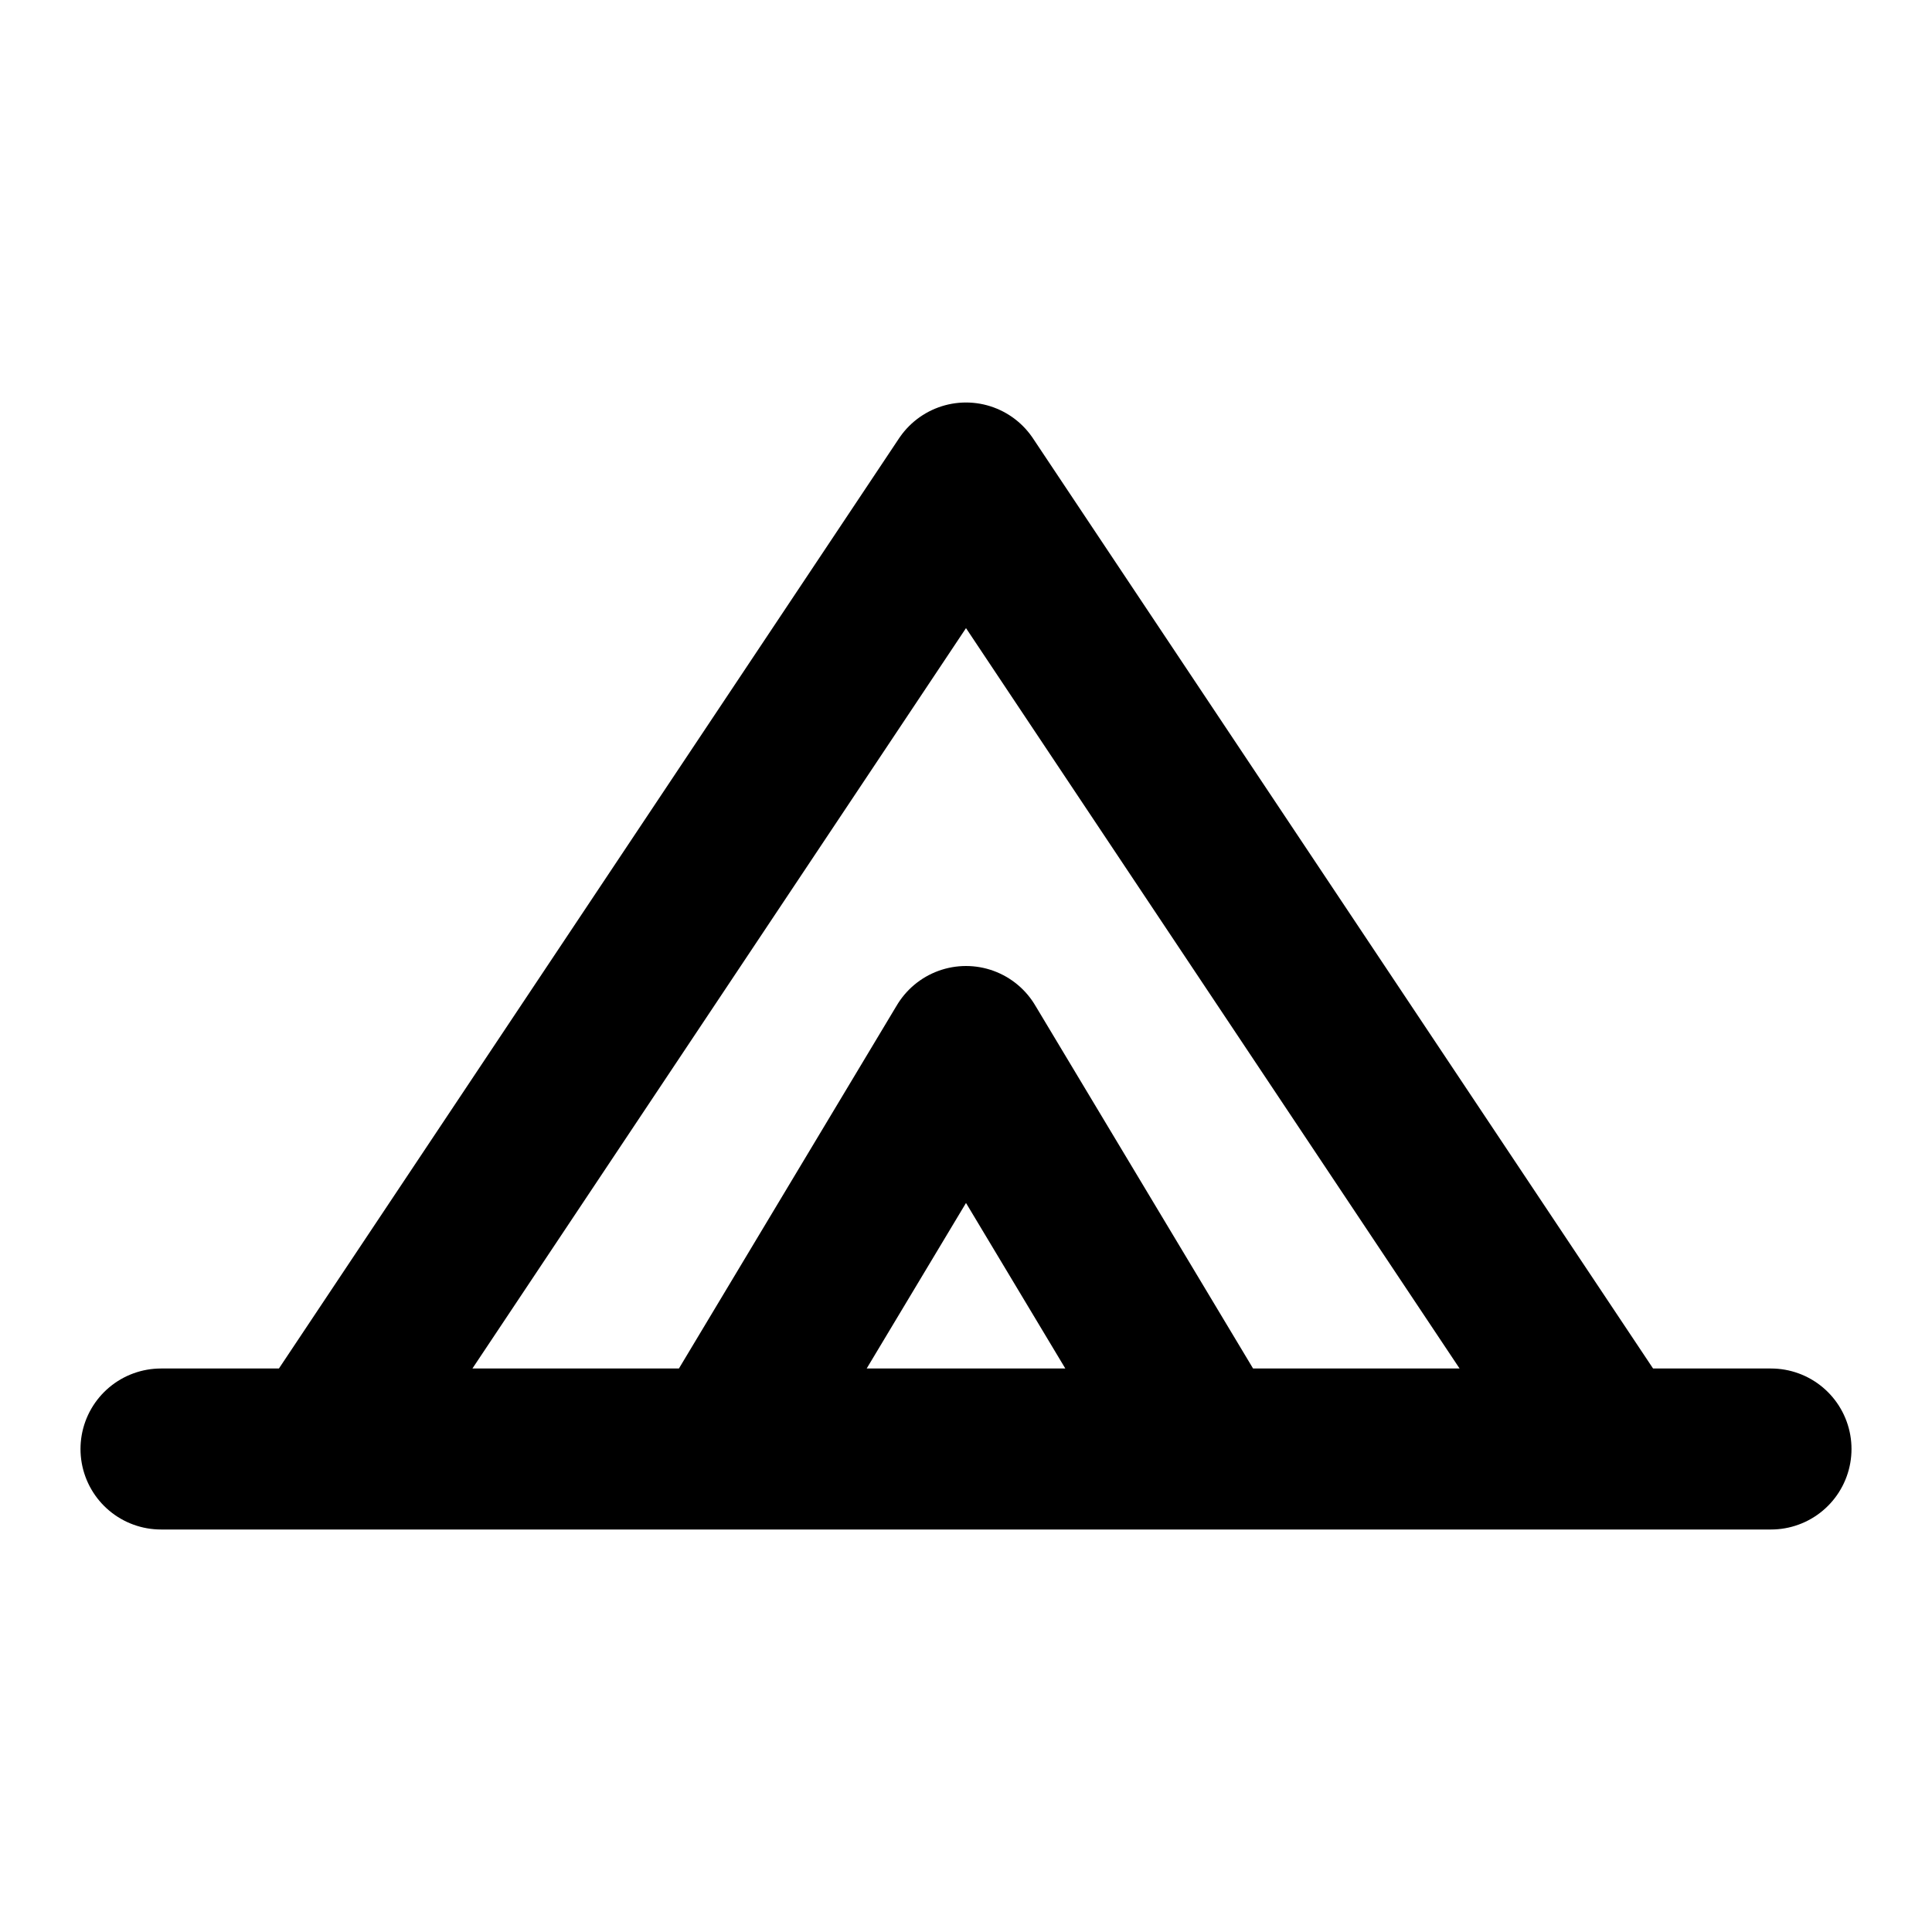
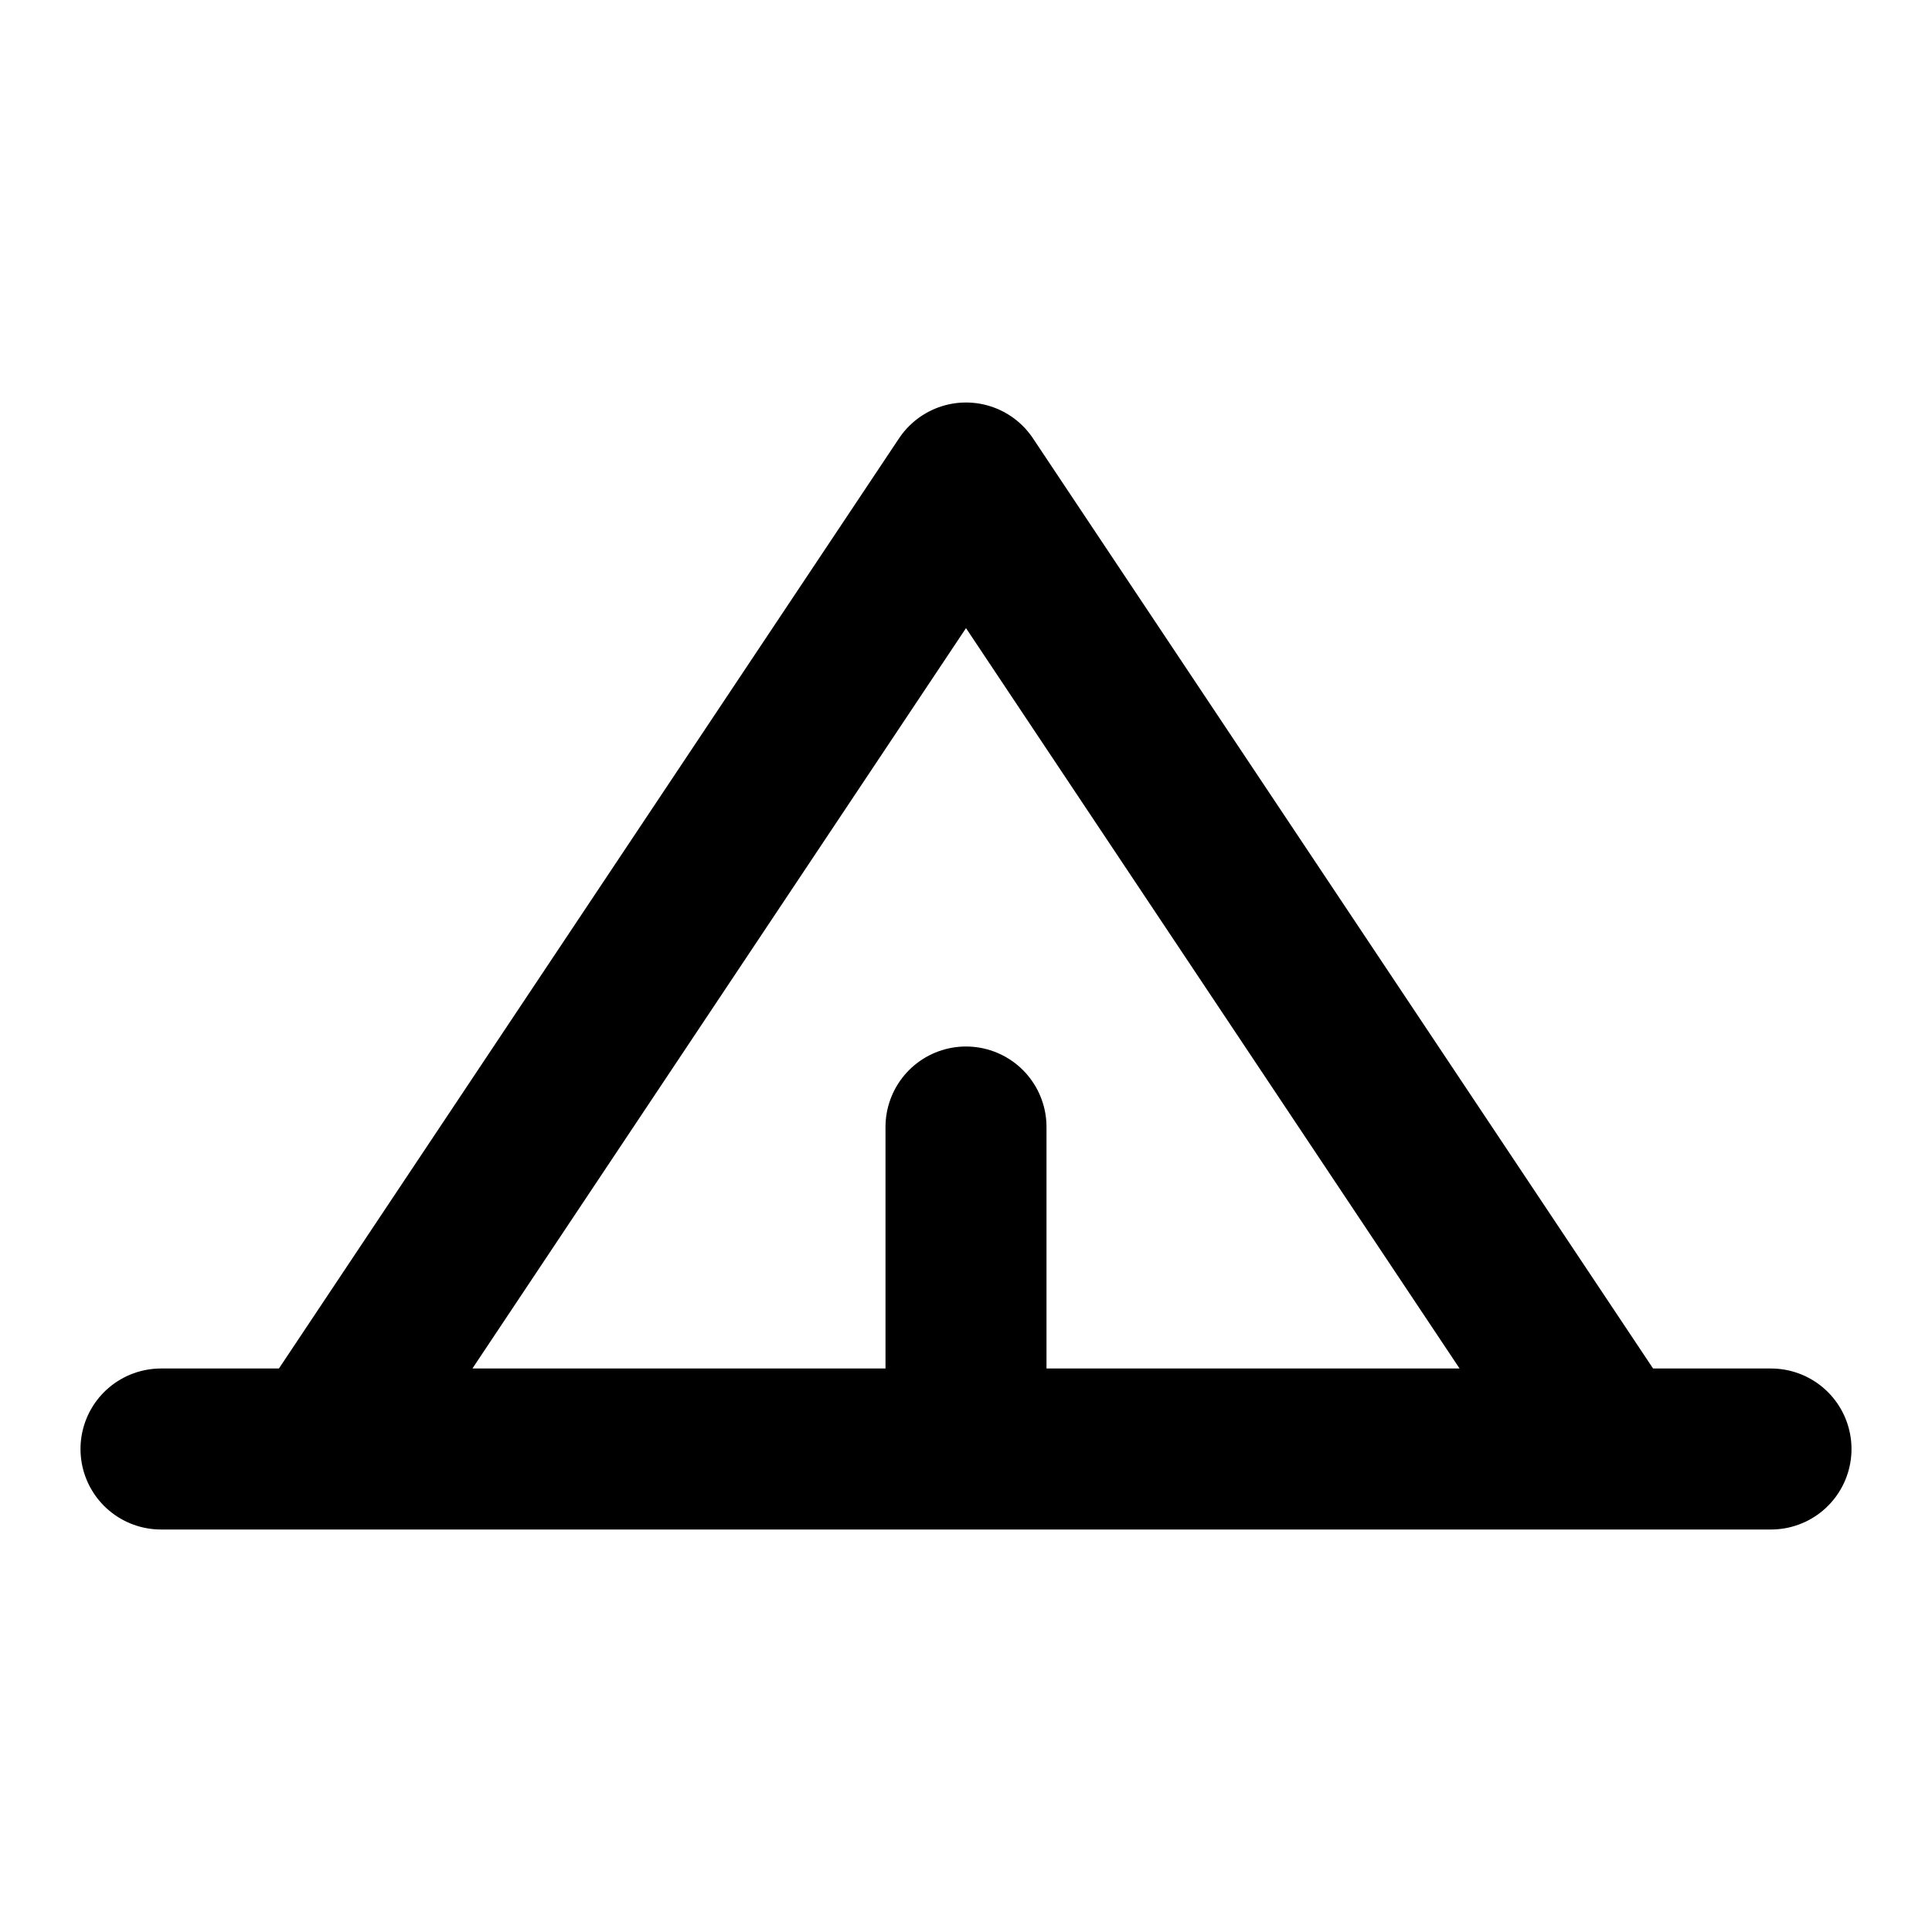
<svg xmlns="http://www.w3.org/2000/svg" width="24" height="24" viewBox="0 0 24 24" fill="none" stroke="currentColor" stroke-width="2" stroke-linecap="round" stroke-linejoin="round">
-   <path d="M2 18h20M12 6l8 12h-5l-3-5-3 5H4l8-12z" />
+   <path d="M2 18h20m-10-4v4h8L12 6 4 18" />
</svg>
